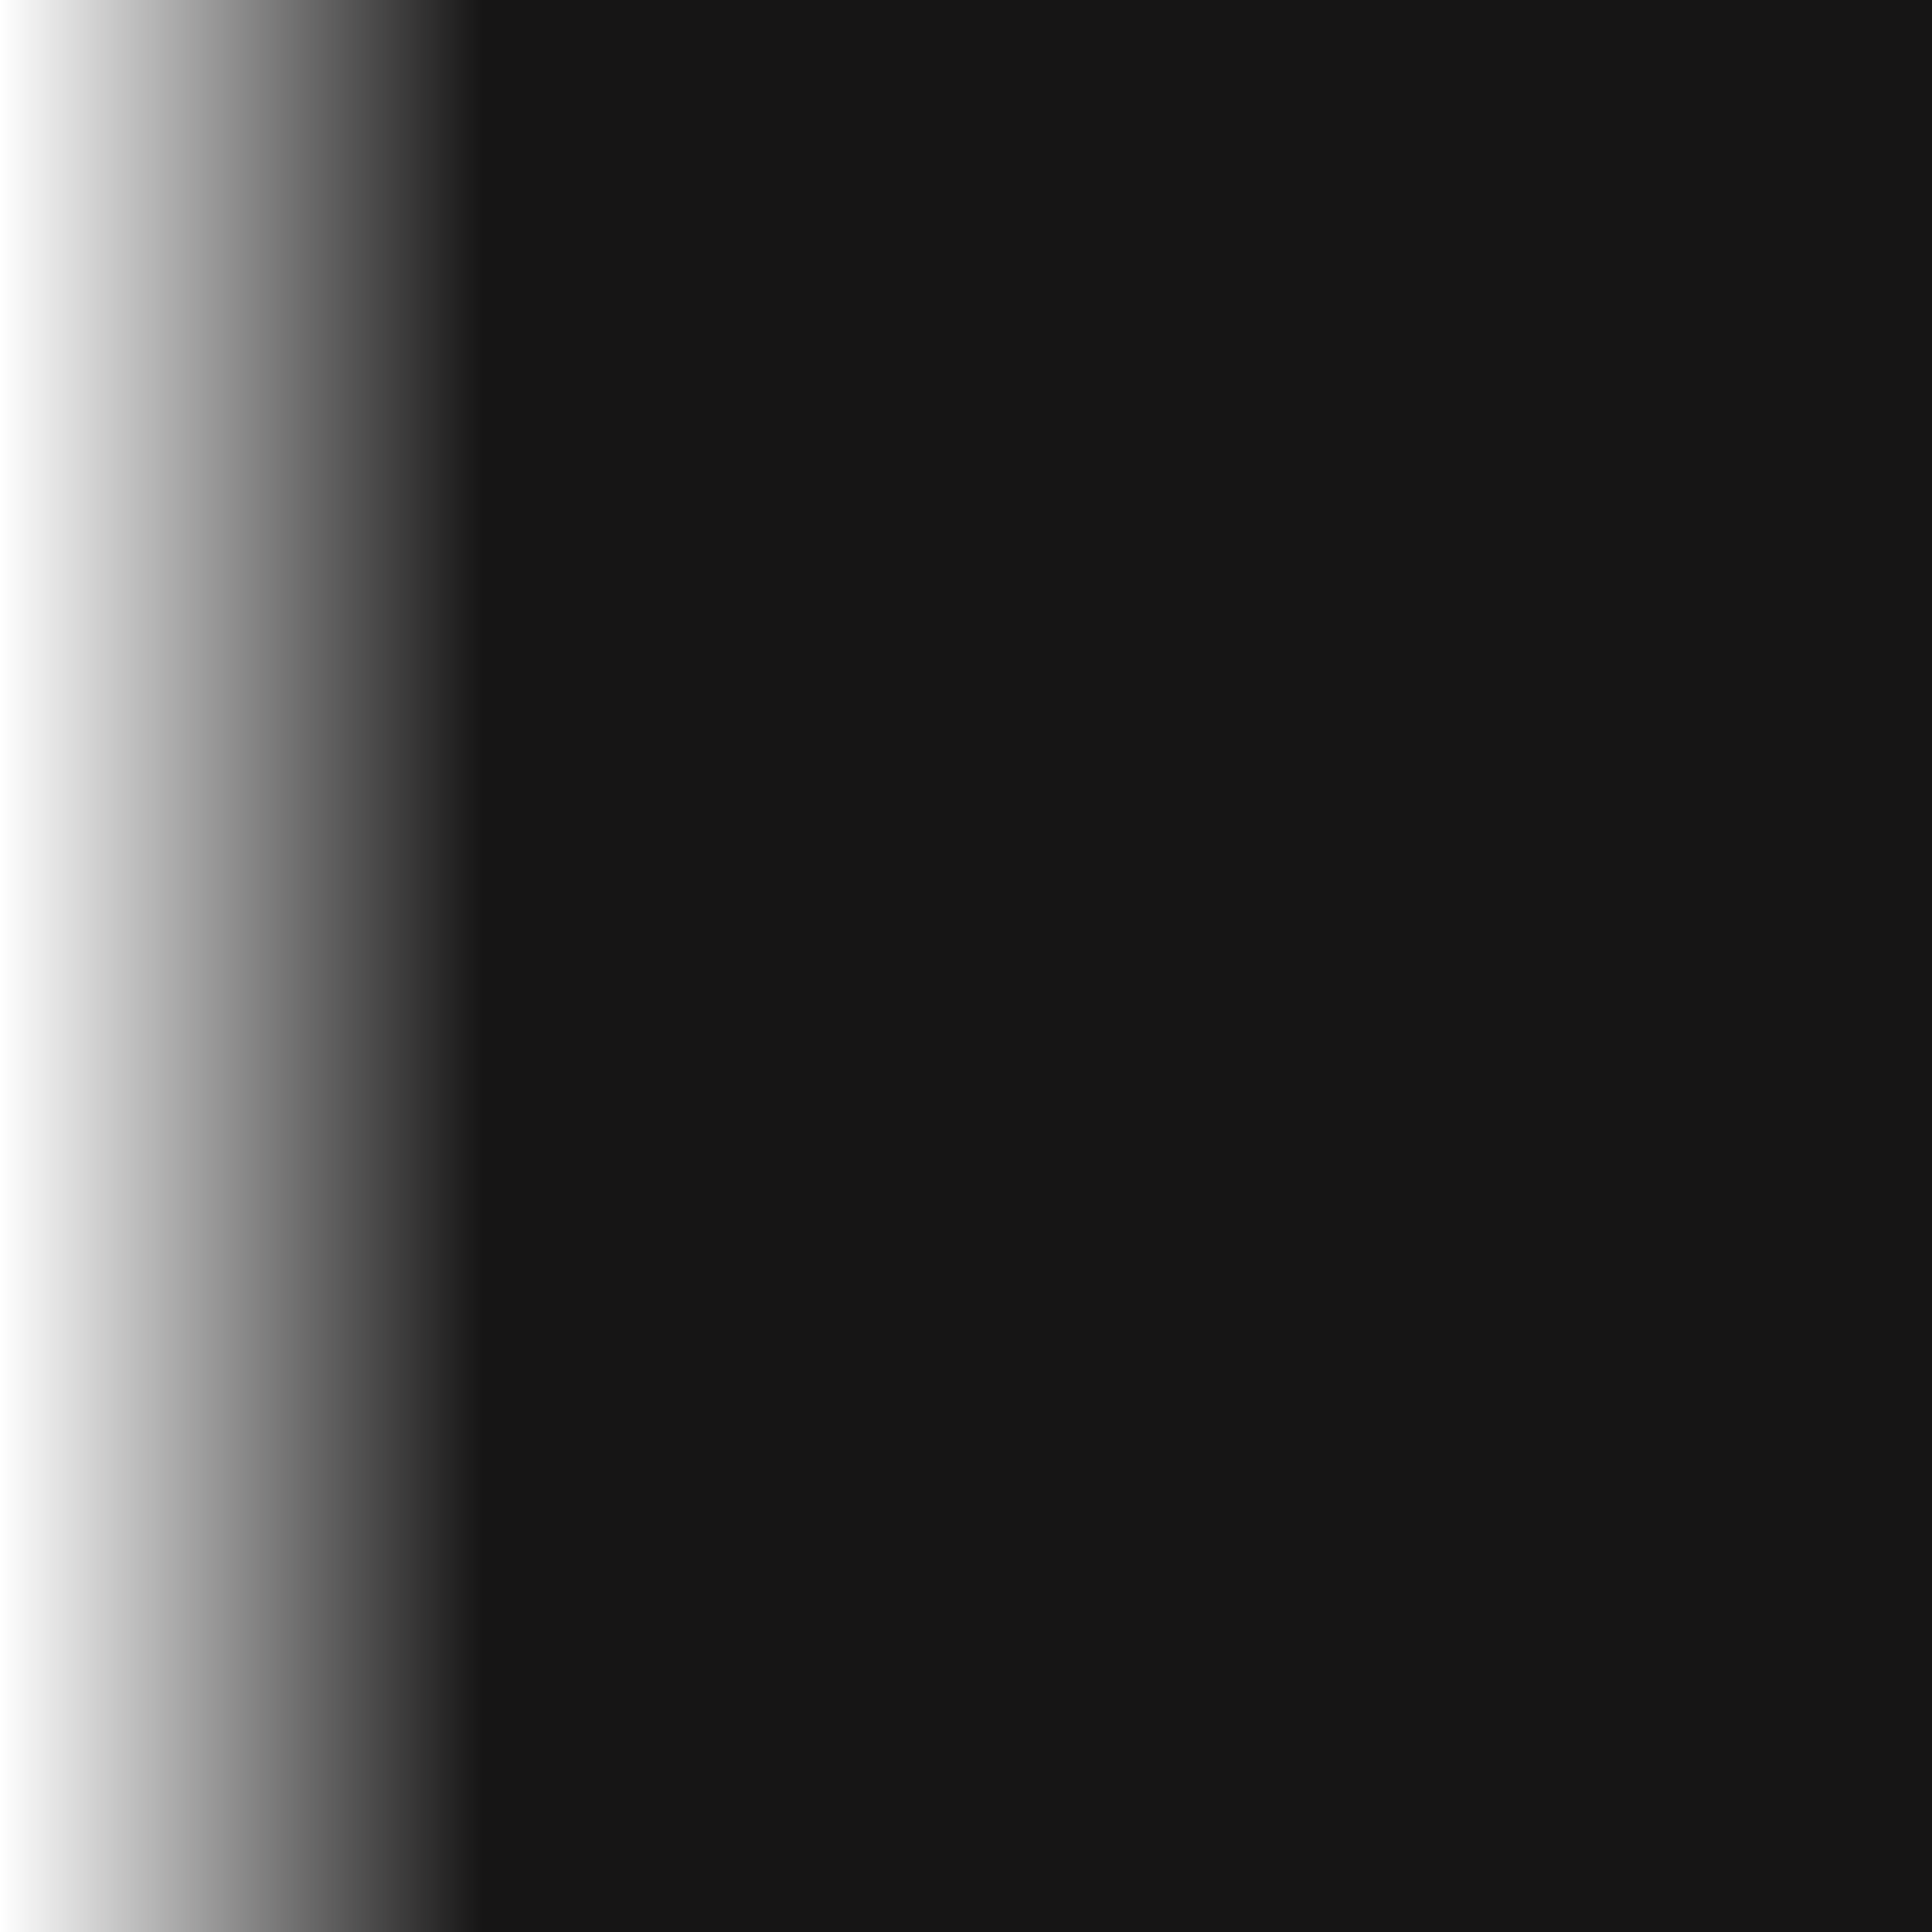
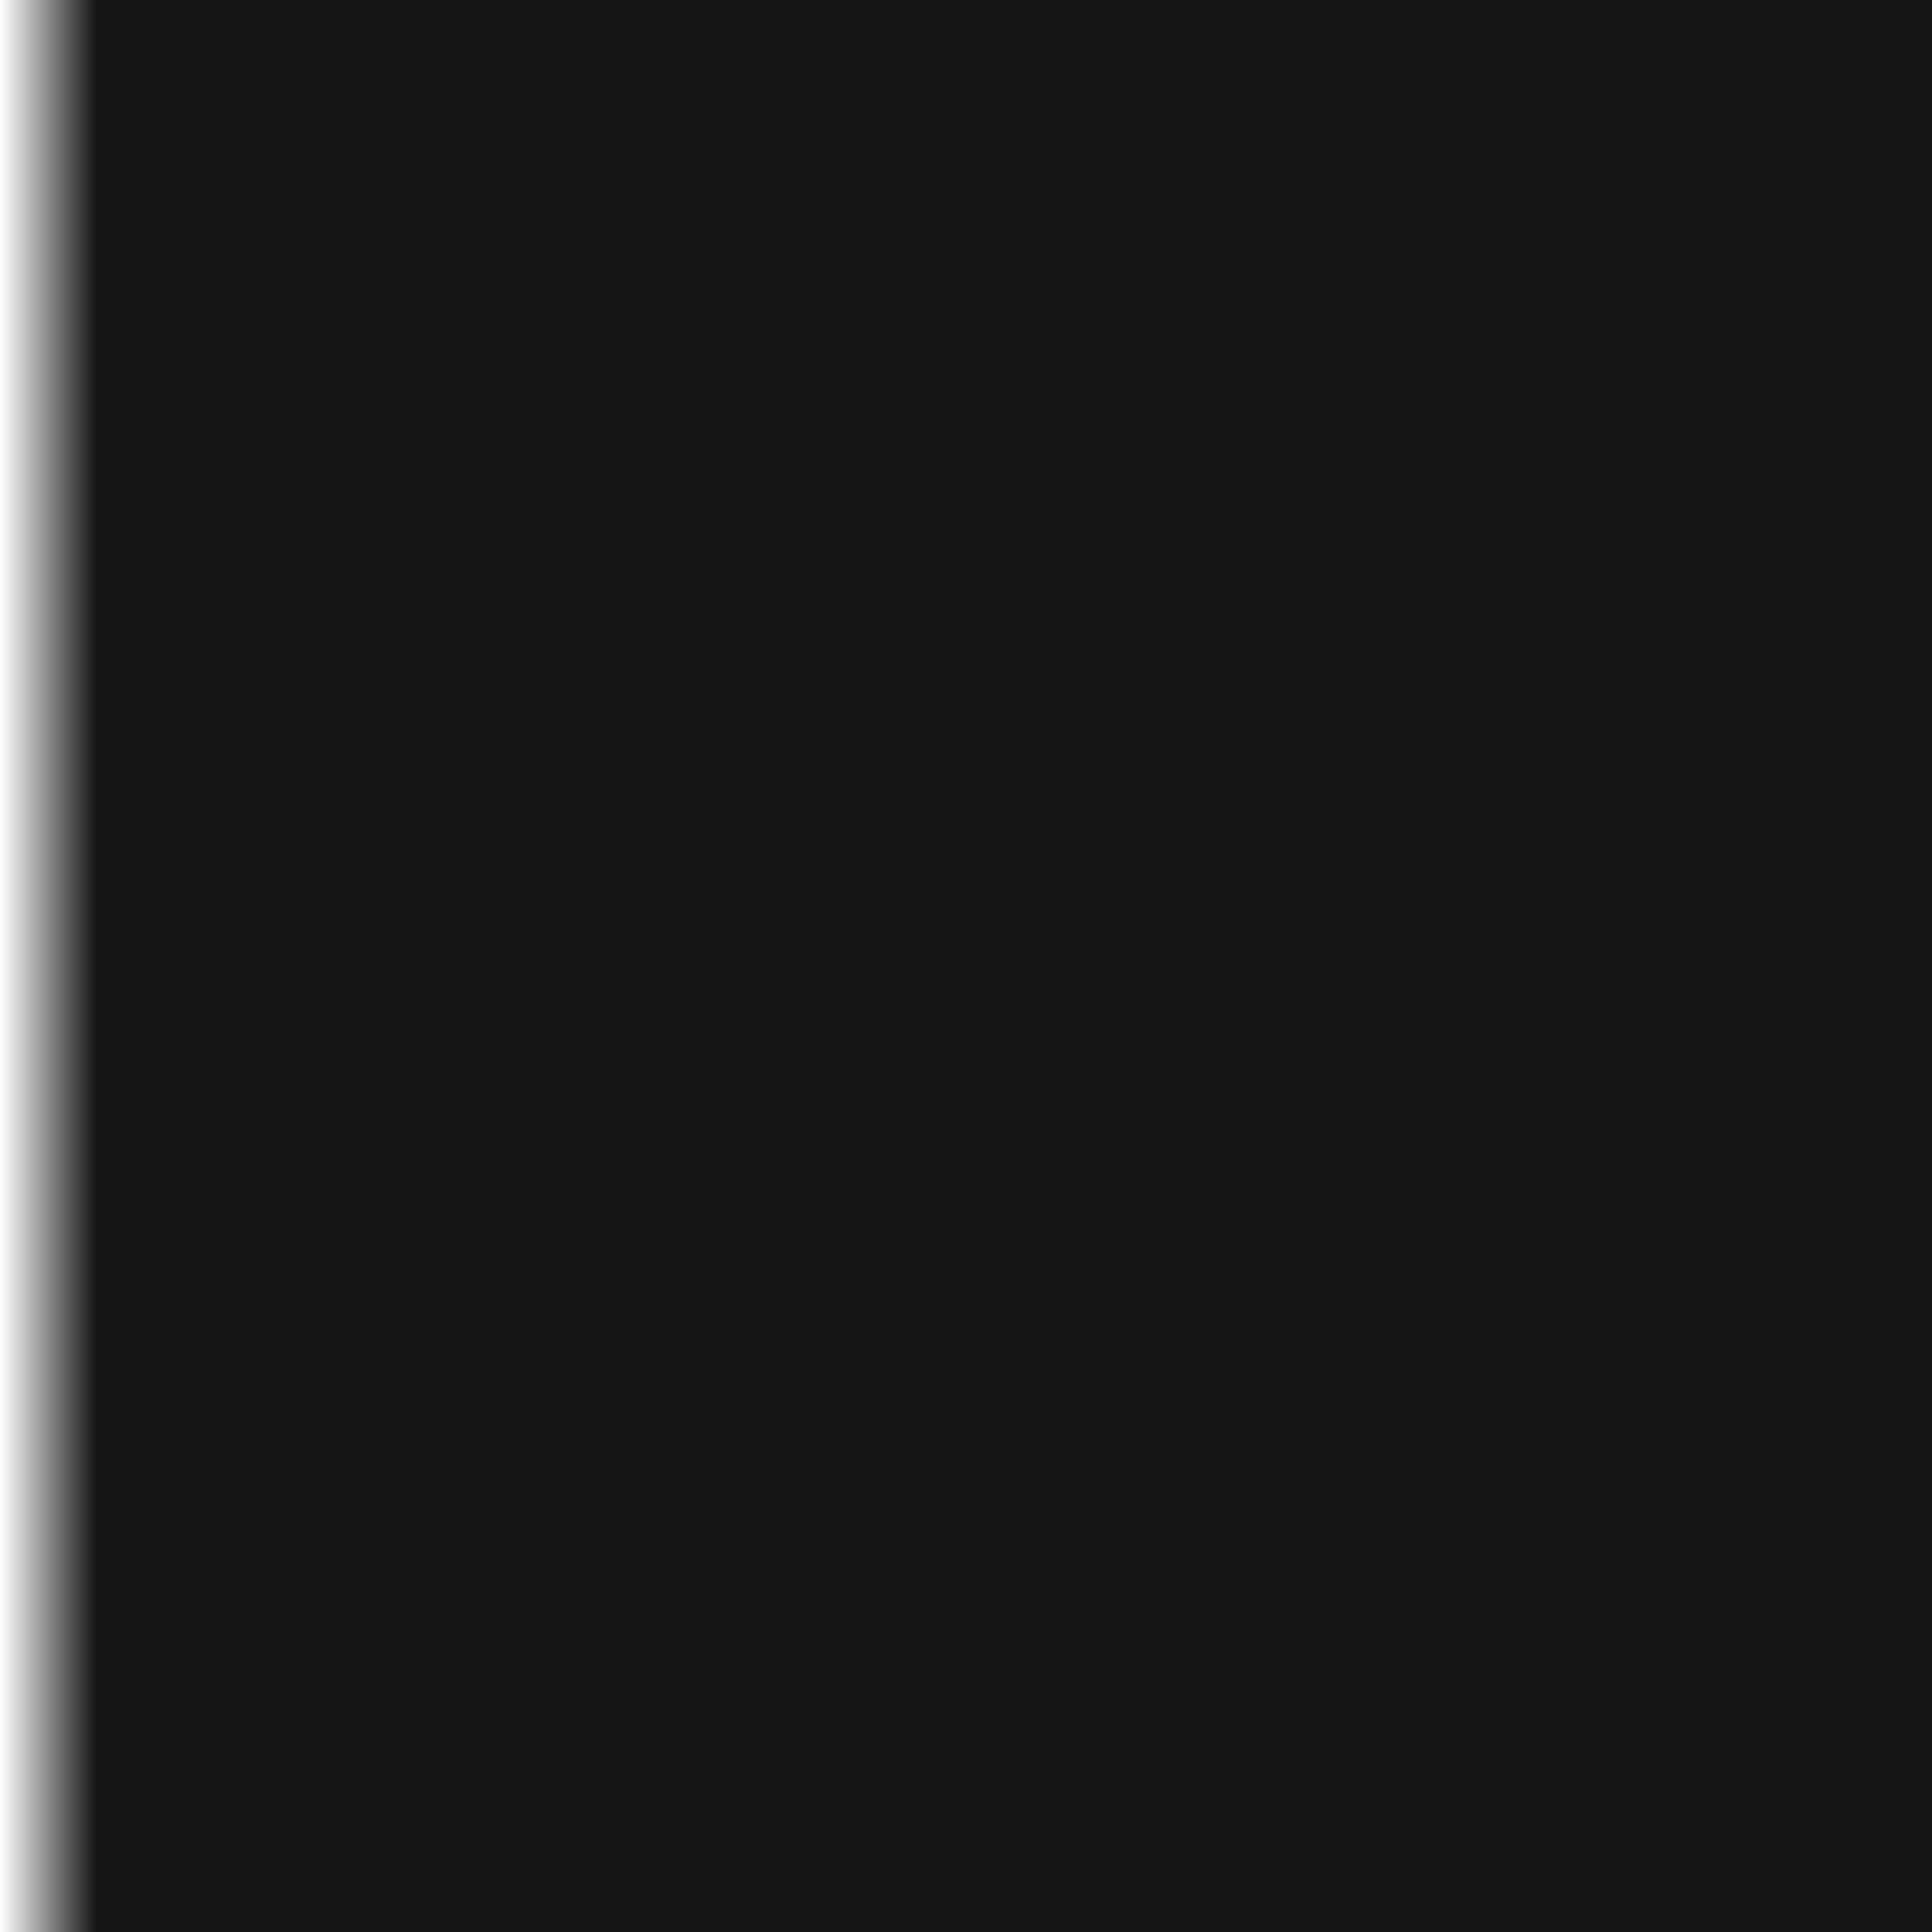
<svg xmlns="http://www.w3.org/2000/svg" width="2048" height="2048" viewBox="0 0 2048 2048">
  <defs>
    <style>.a{fill:url(#a);}</style>
    <linearGradient id="a" y1="1024" x2="2048" y2="1024" gradientUnits="userSpaceOnUse">
      <stop offset="0" stop-color="#161515" stop-opacity="0" />
-       <stop offset="0.25" stop-color="#161515" />
+       <stop offset="0.05" stop-color="#161515" />
    </linearGradient>
  </defs>
  <rect class="a" width="2048" height="2048" />
</svg>
